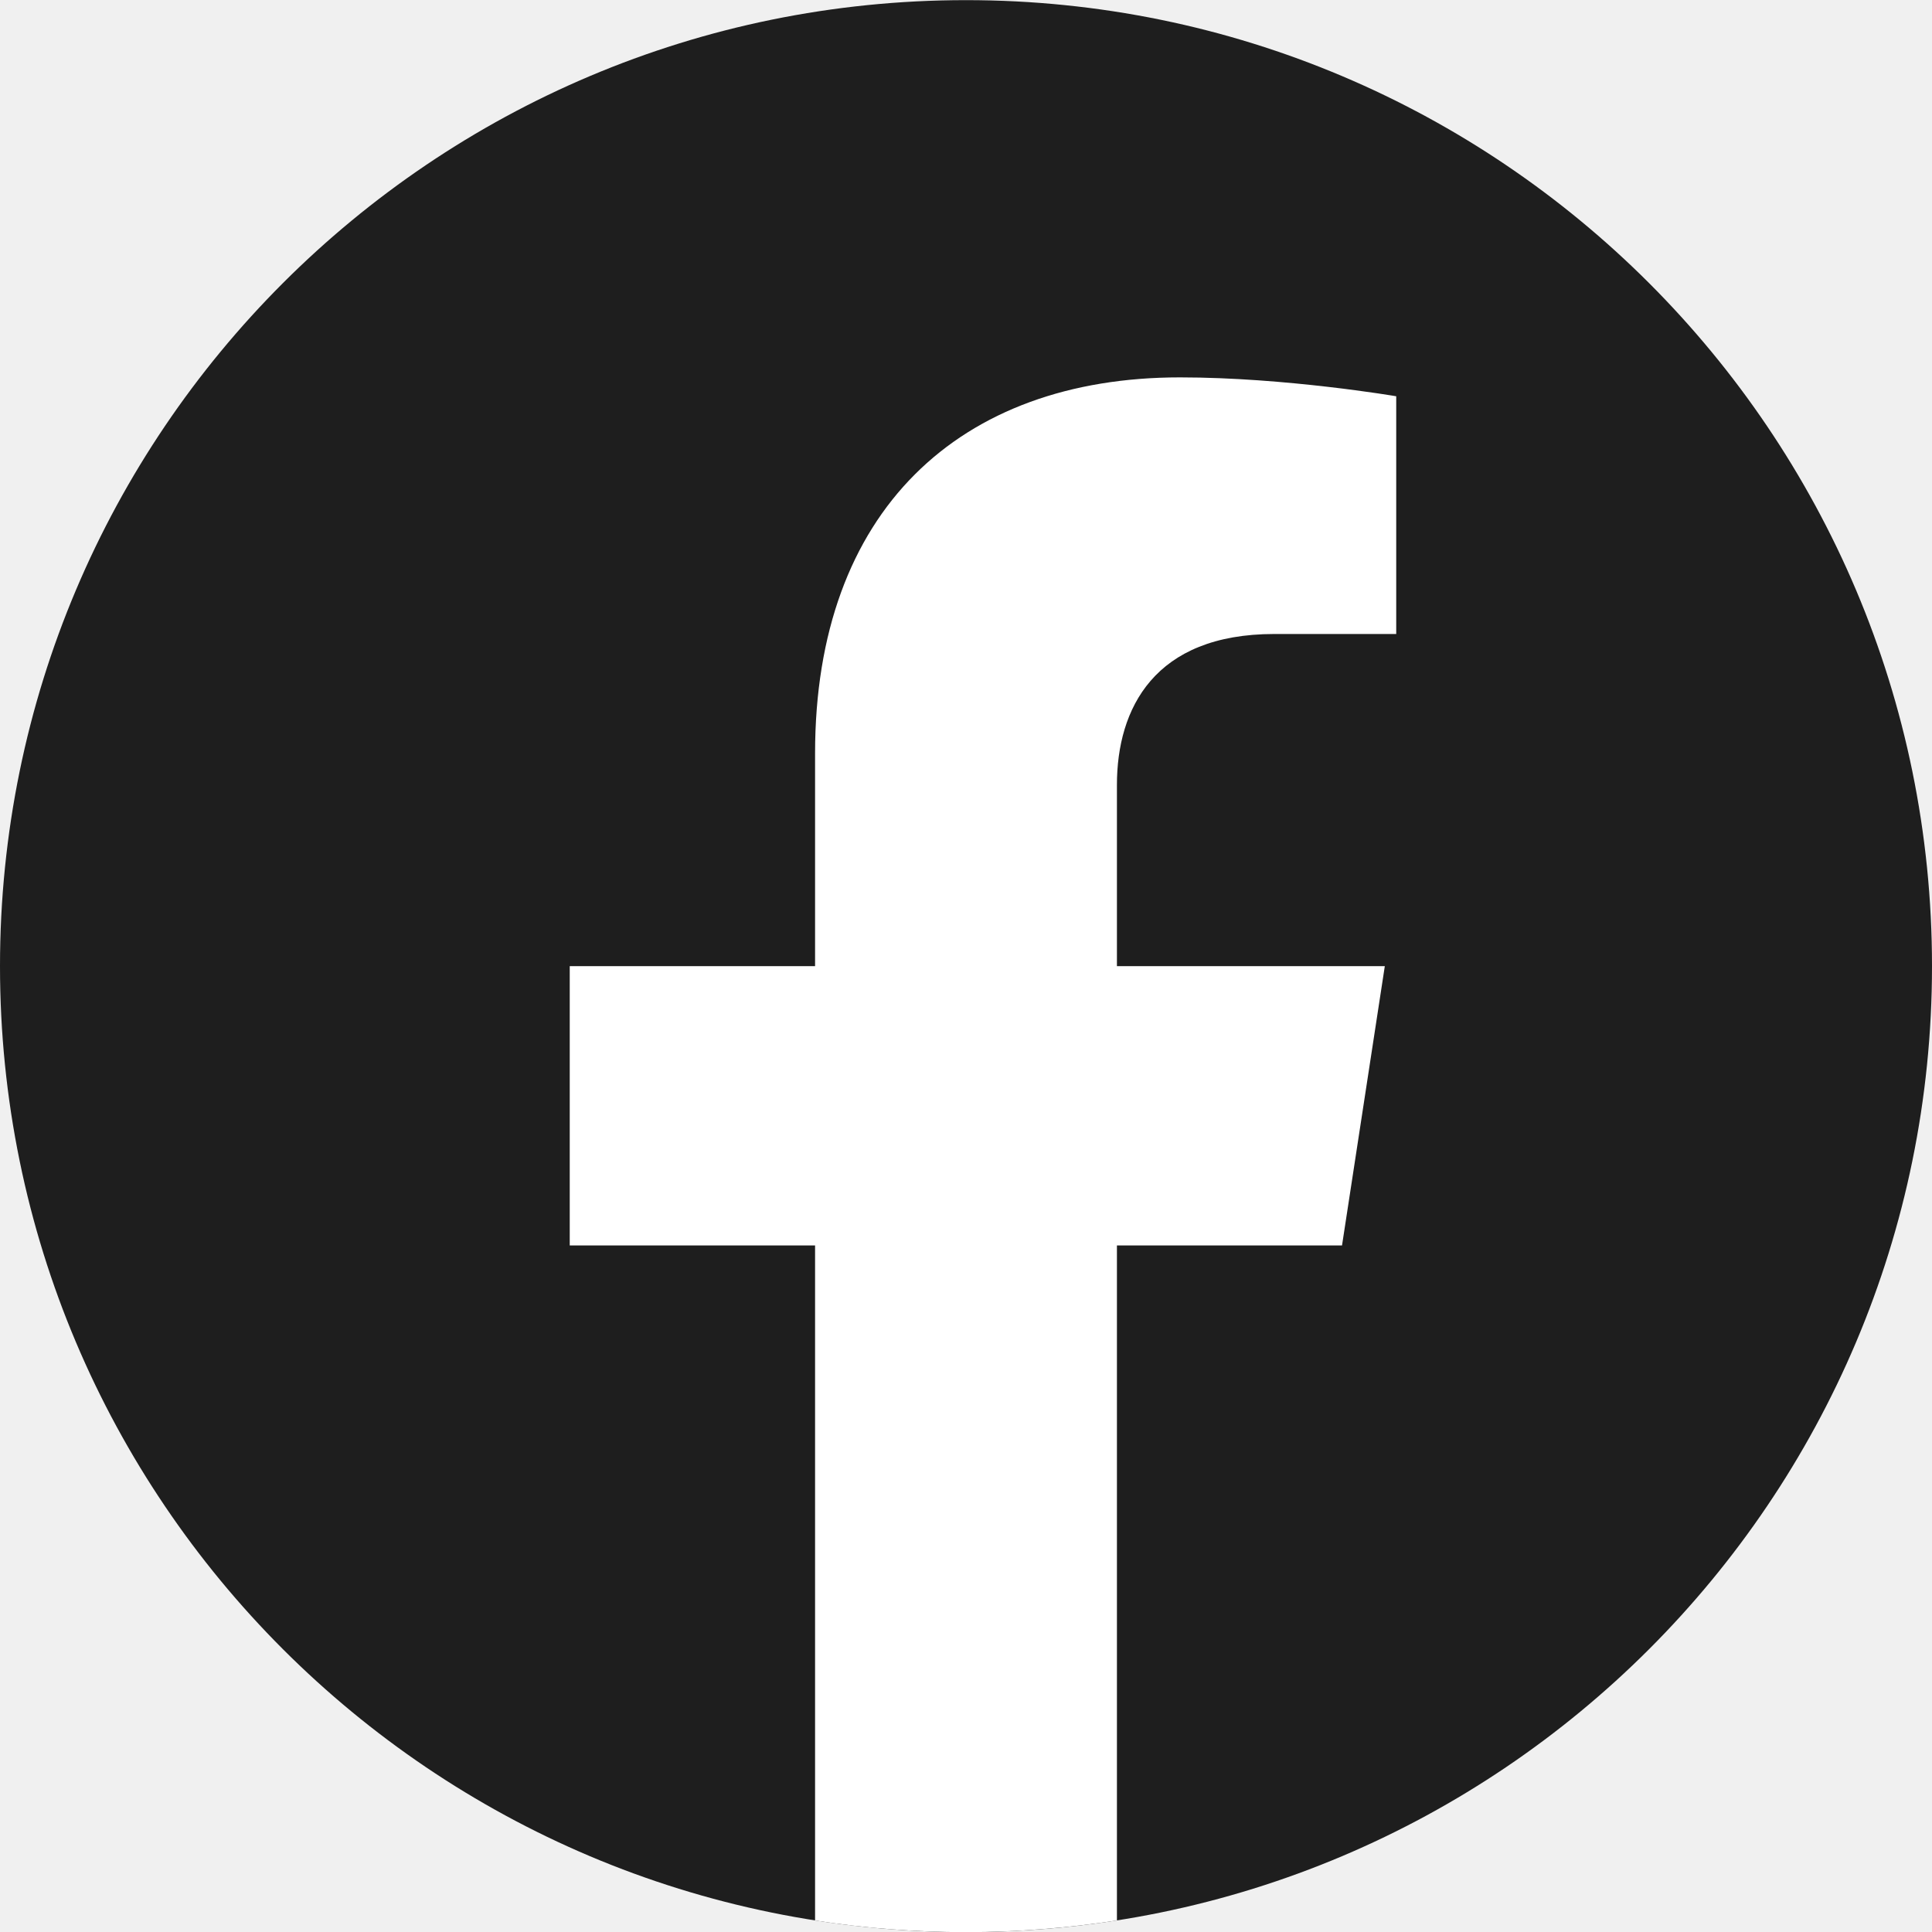
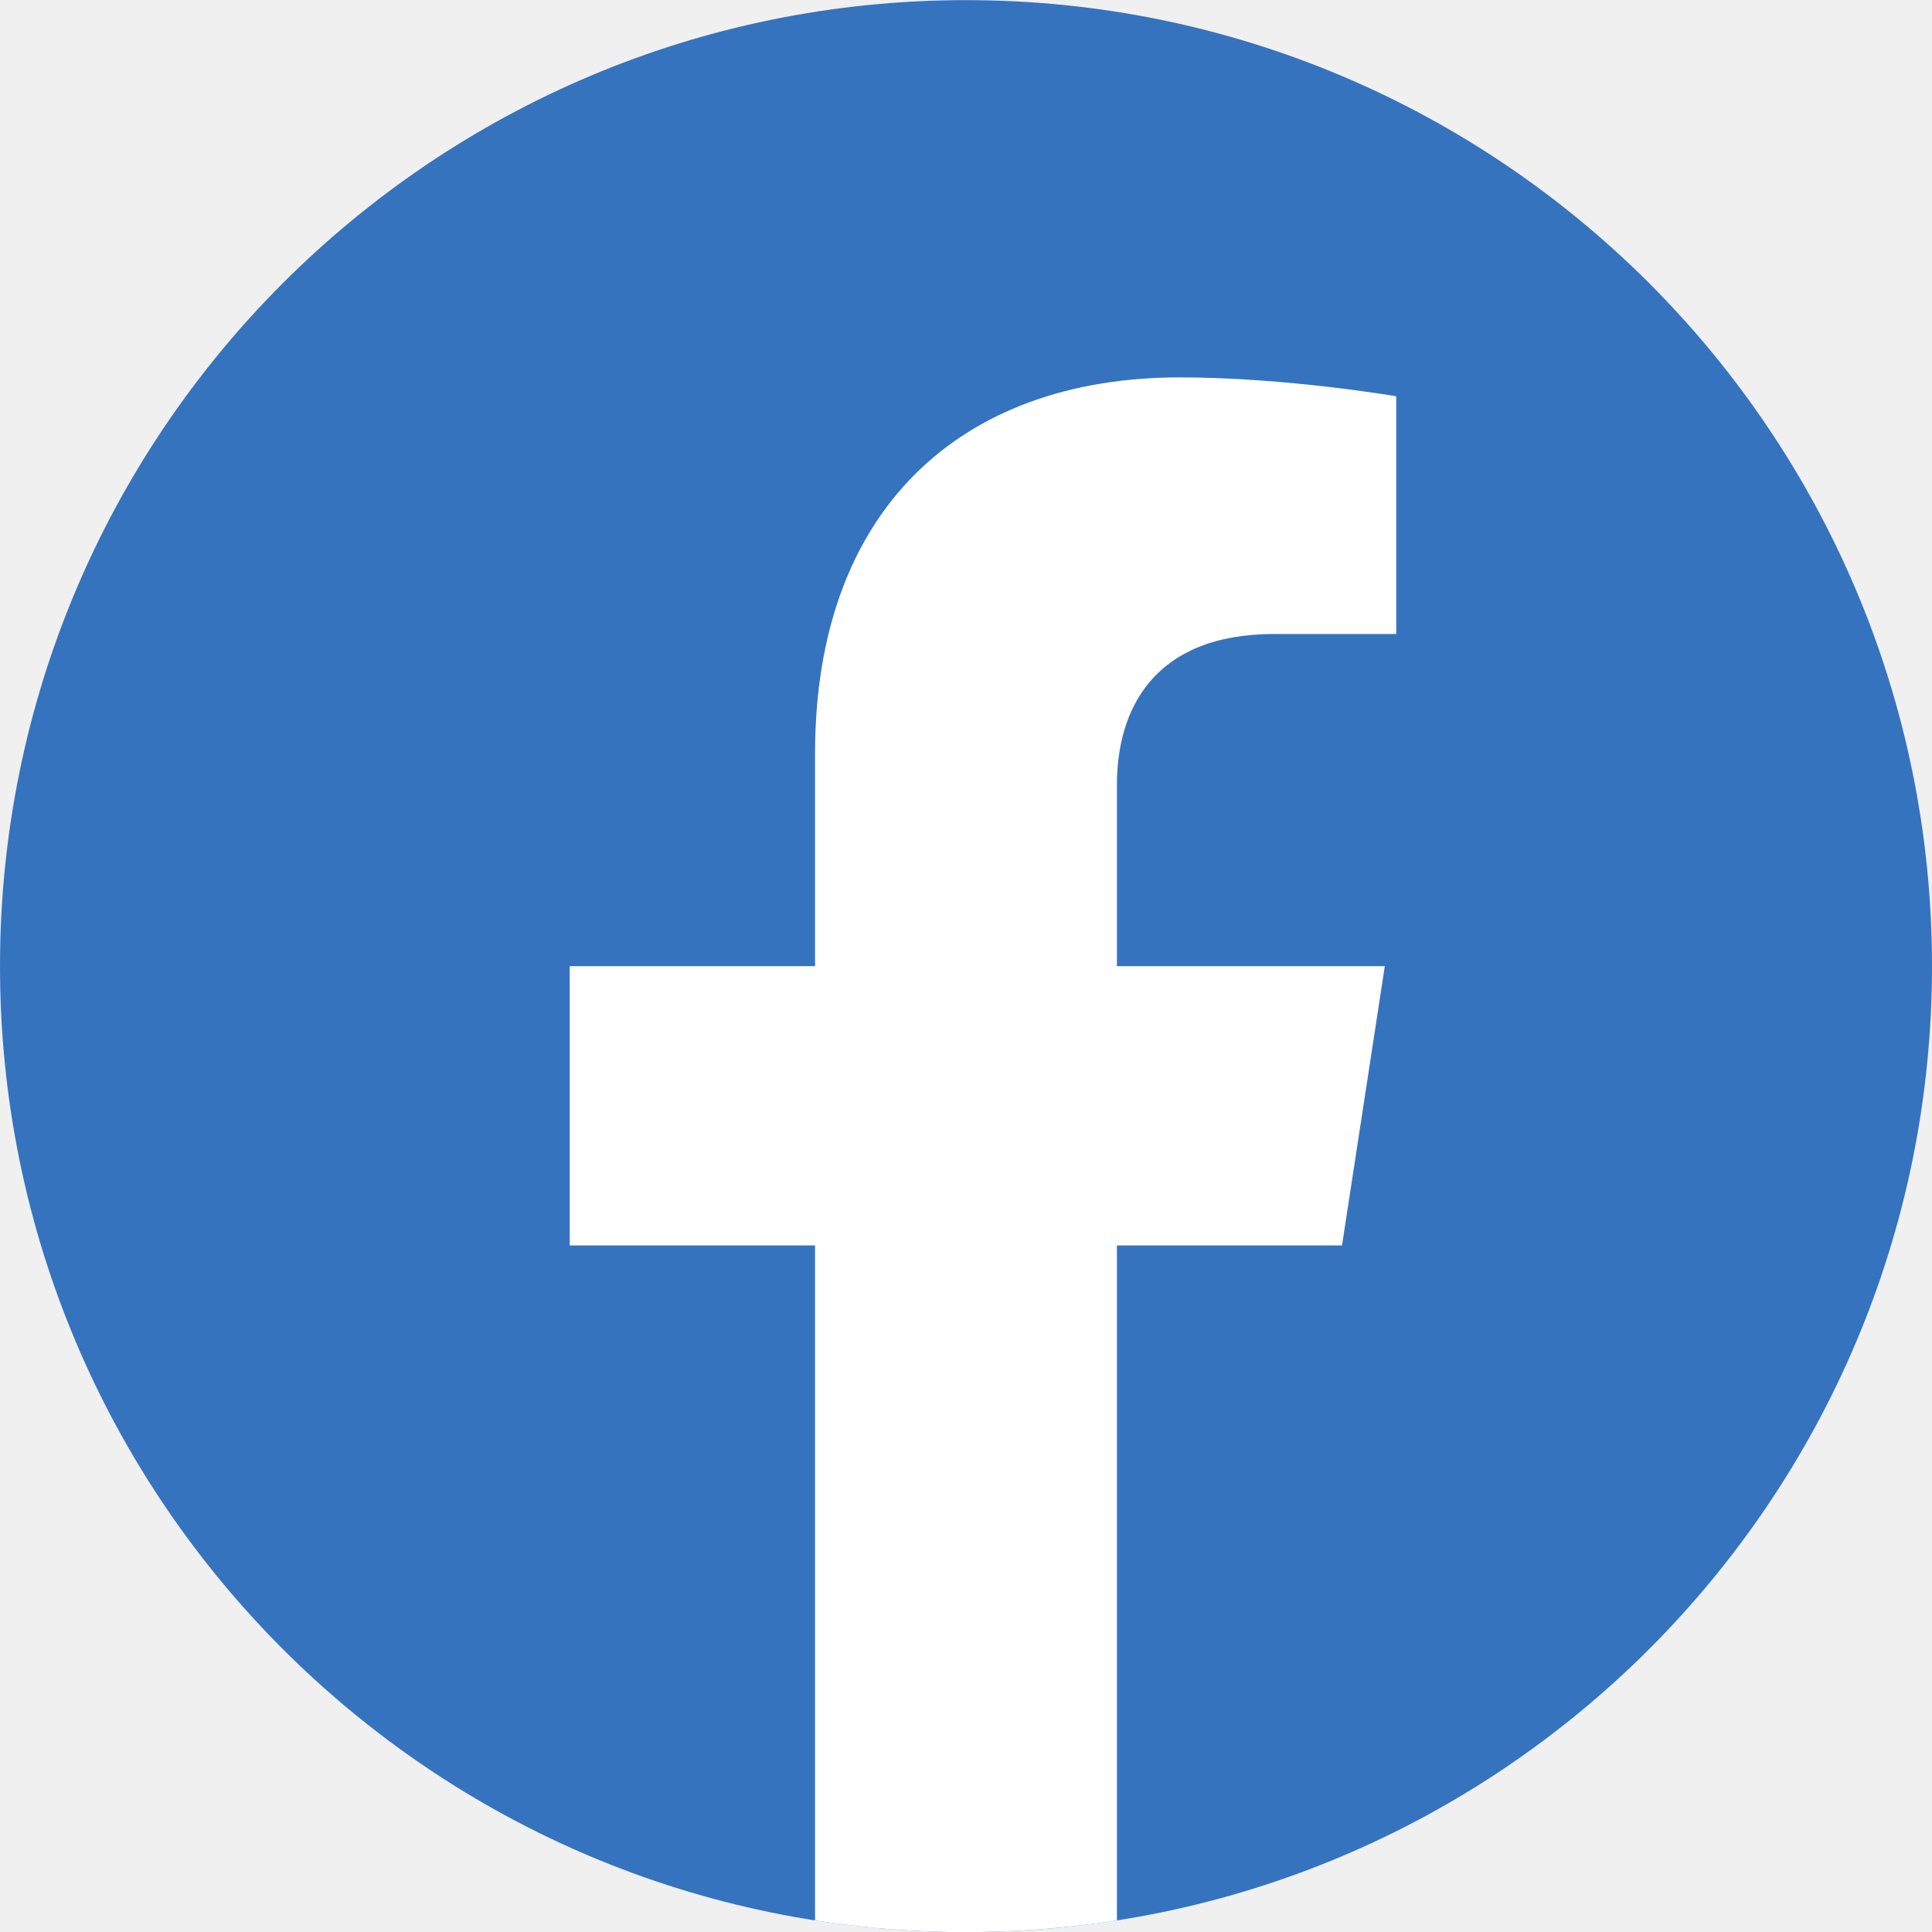
<svg xmlns="http://www.w3.org/2000/svg" width="1365.12" height="1365.12" viewBox="0 0 14222 14222">
-   <circle cx="7111" cy="7112" r="7111" fill="#1E1E1E" />
+   <circle cx="7111" cy="7112" r="7111" fill="rgb(53, 115, 191)" />
  <path d="M9879 9168l315-2056H8222V5778c0-562 275-1111 1159-1111h897V2917s-814-139-1592-139c-1624 0-2686 984-2686 2767v1567H4194v2056h1806v4969c362 57 733 86 1111 86s749-30 1111-86V9168z" fill="#fff" />
</svg>
